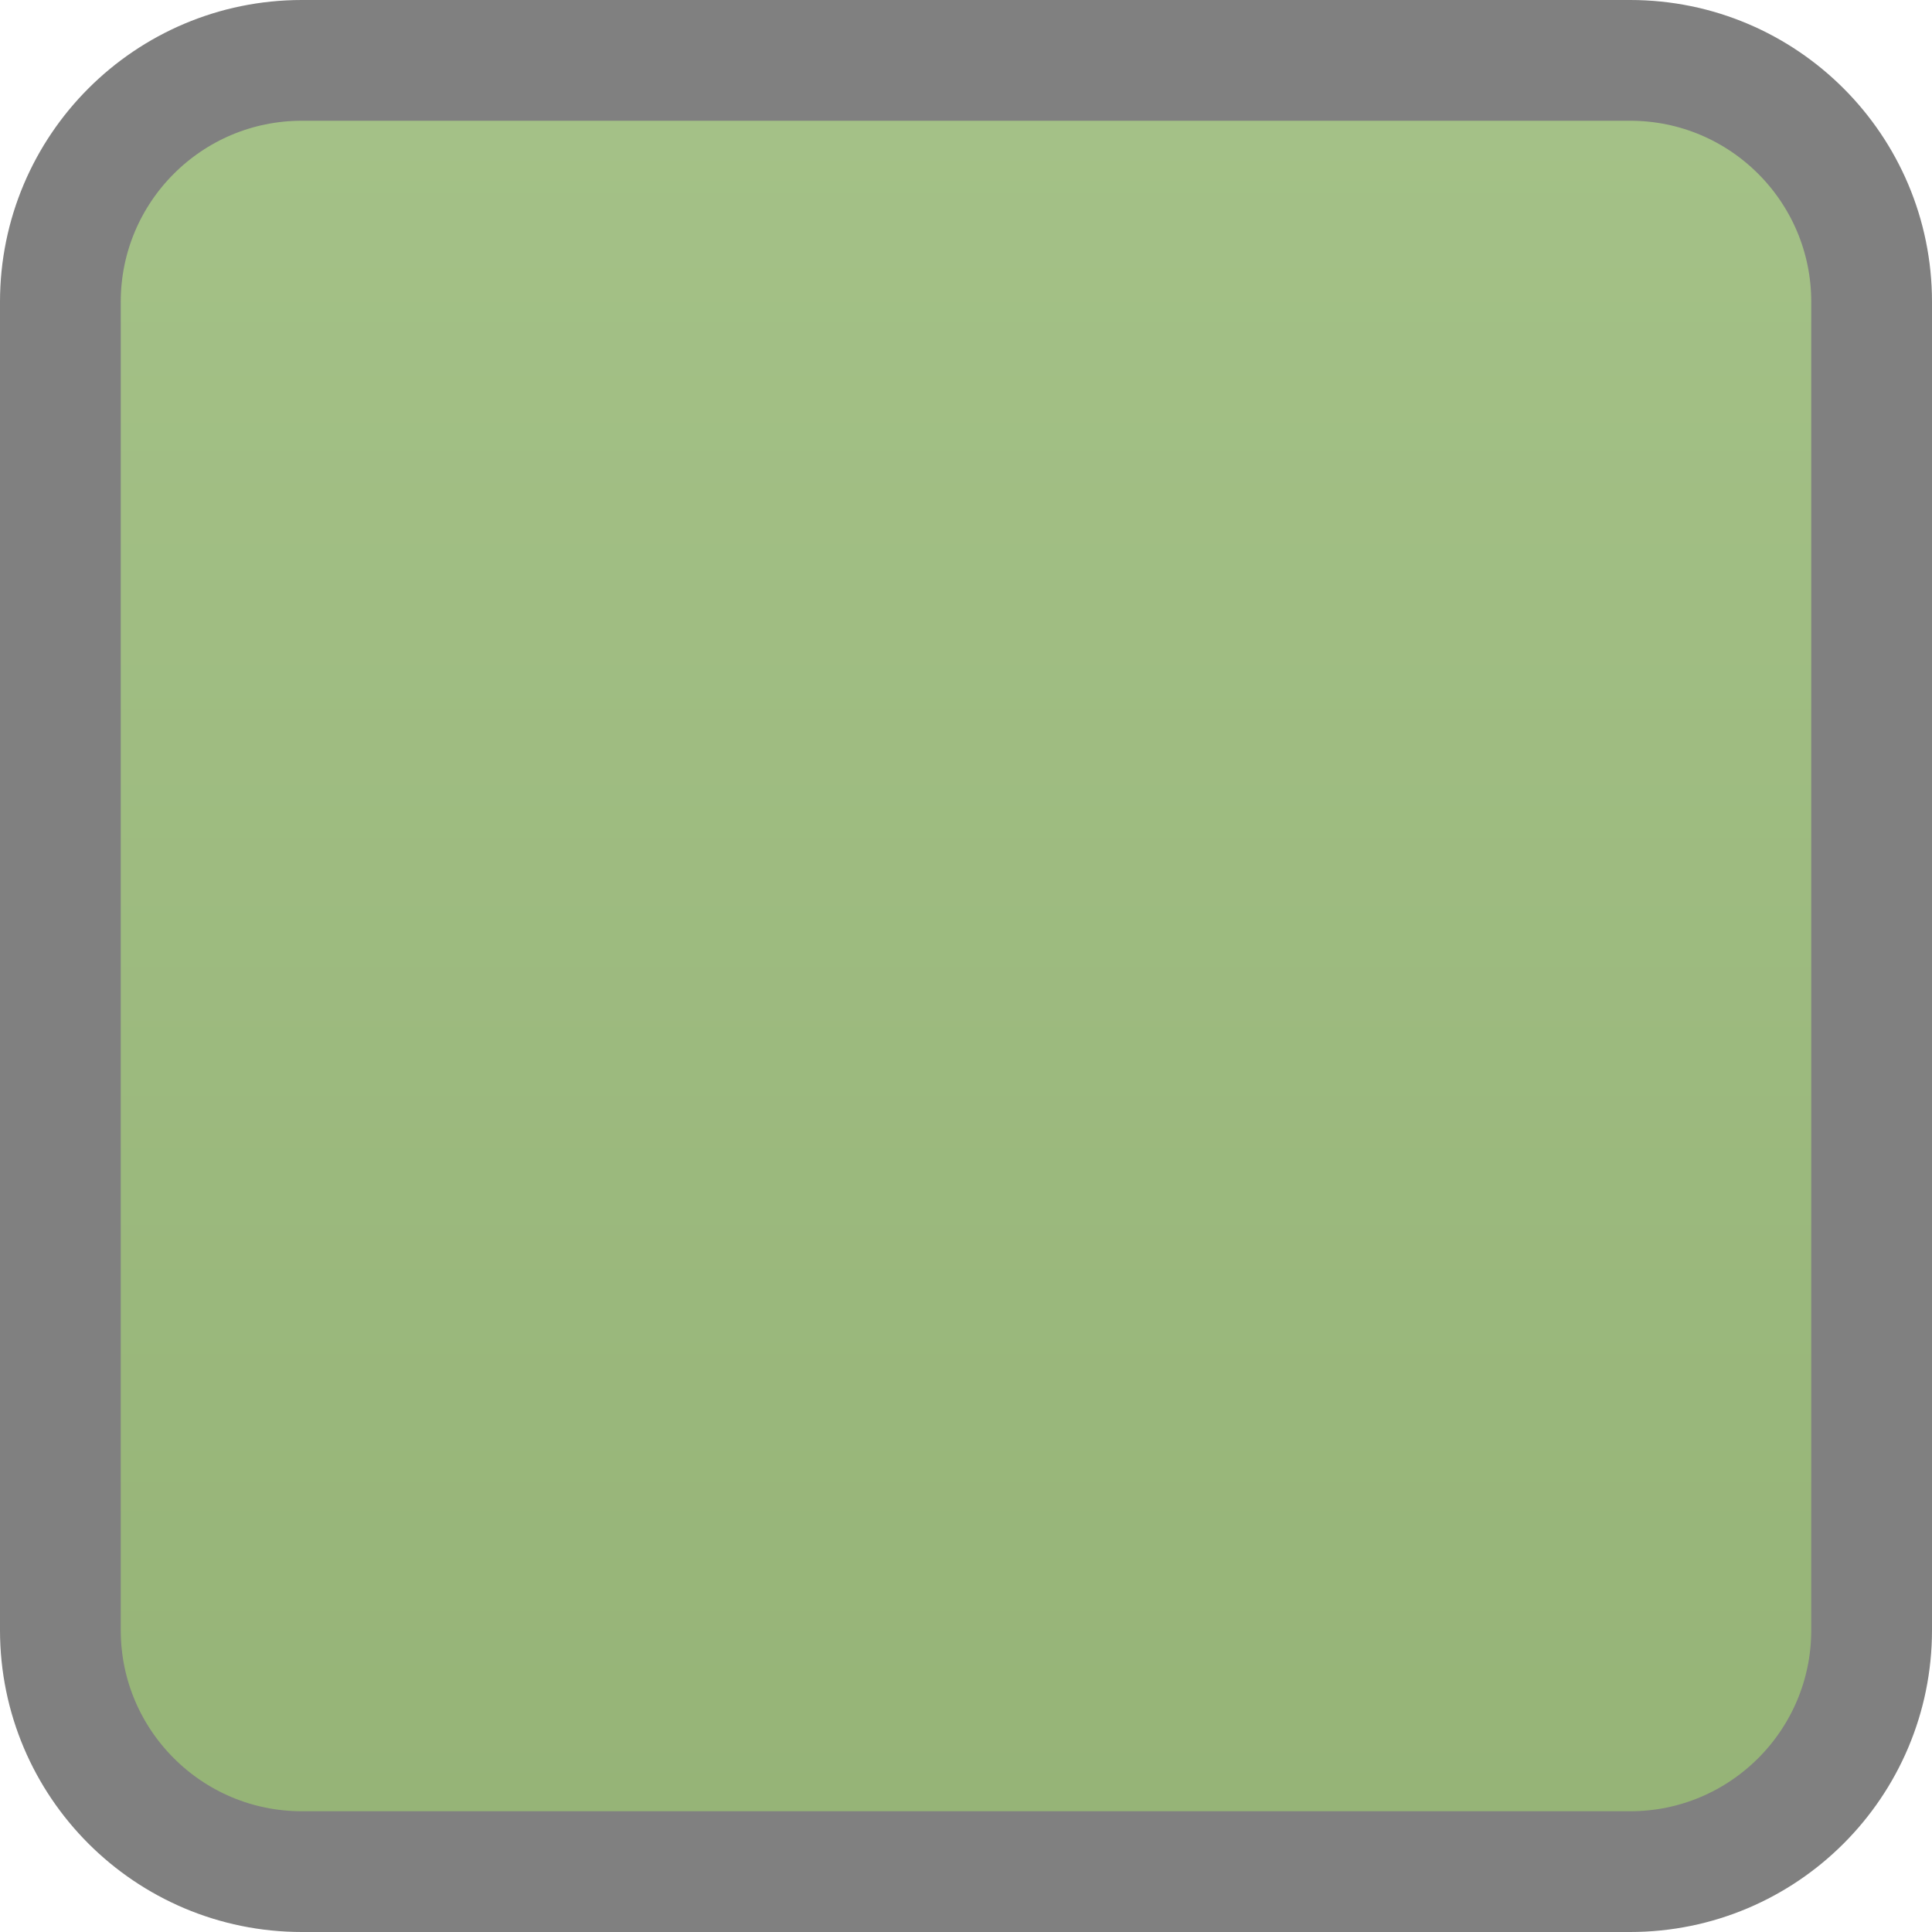
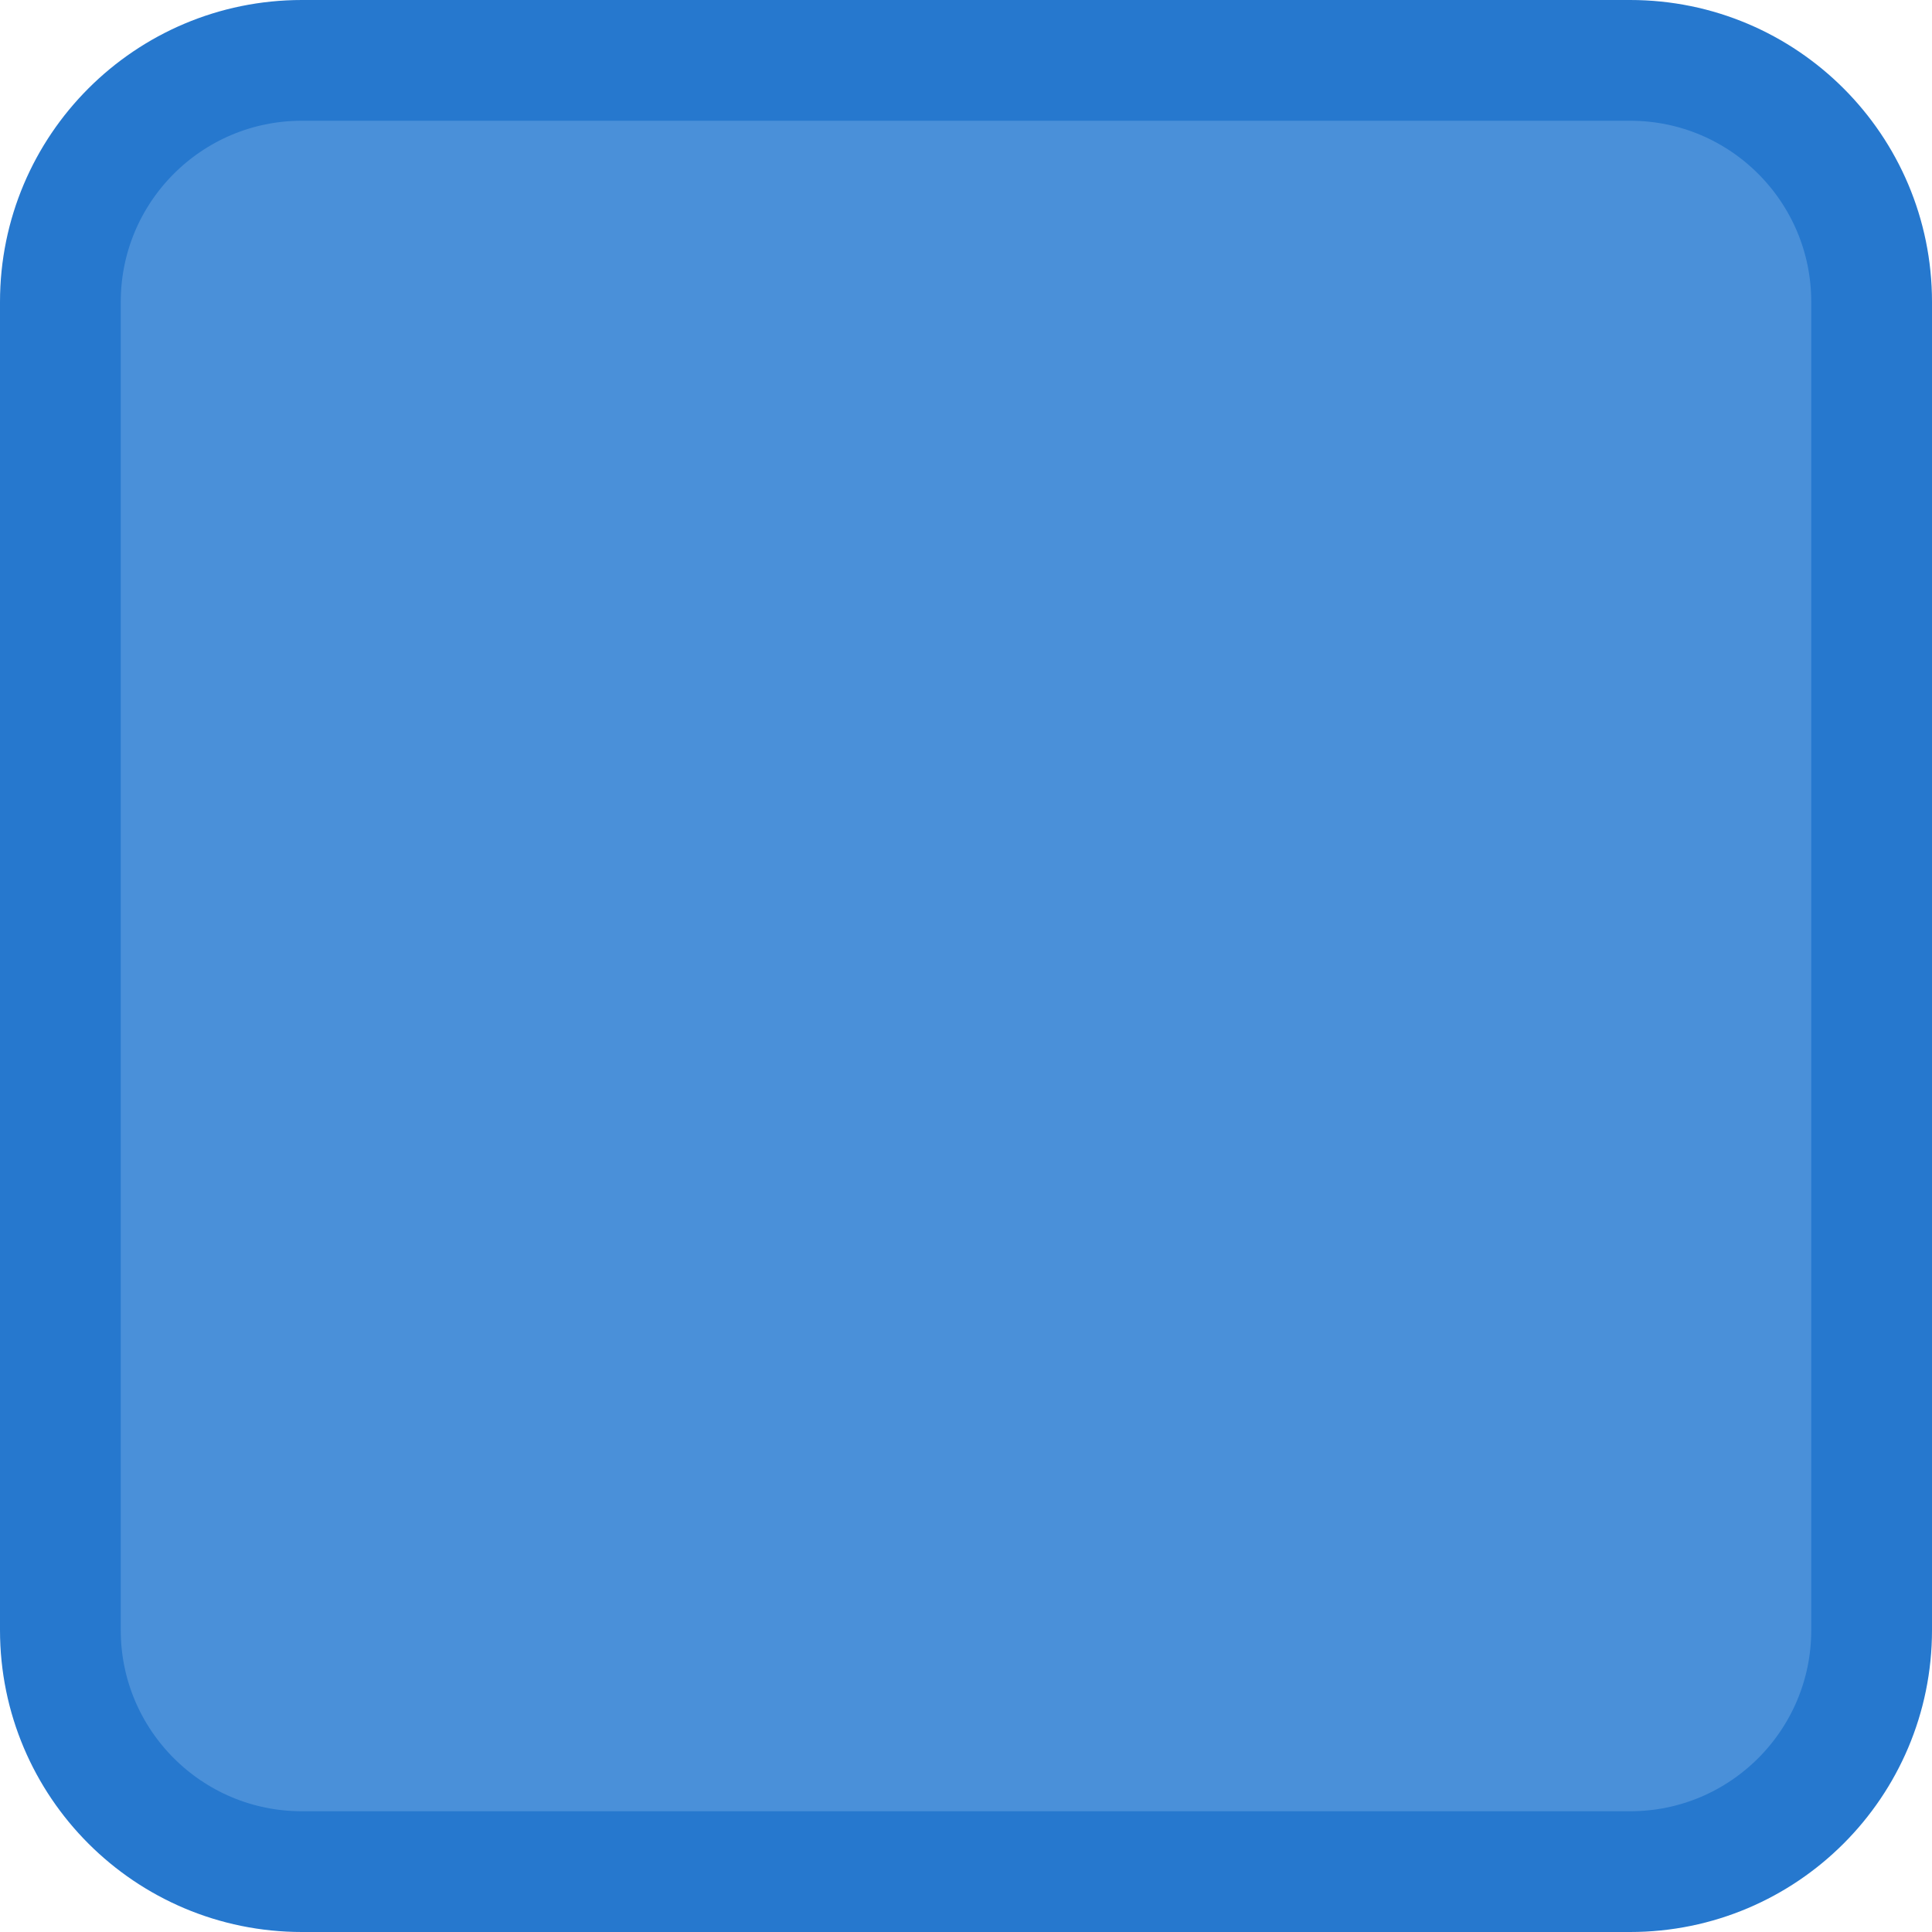
- <svg xmlns="http://www.w3.org/2000/svg" xmlns:xlink="http://www.w3.org/1999/xlink" width="16" height="16" id="svg2" version="1.1">
+ <svg xmlns="http://www.w3.org/2000/svg" width="16" height="16" id="svg2" version="1.1">
  <defs id="defs4">
    <linearGradient id="linearGradient3786">
      <stop style="stop-color:#a7a7a7;stop-opacity:1;" offset="0" id="stop3788" />
      <stop style="stop-color:#ffffff;stop-opacity:0;" offset="1" id="stop3790" />
    </linearGradient>
    <linearGradient id="linearGradient3757">
      <stop style="stop-color:#a5c288;stop-opacity:1;" offset="0" id="stop3759" />
      <stop style="stop-color:#95b376;stop-opacity:1;" offset="1" id="stop3761" />
    </linearGradient>
-     <linearGradient xlink:href="#linearGradient3757" id="linearGradient3763" x1="8" y1="1036.362" x2="8" y2="1052.362" gradientUnits="userSpaceOnUse" gradientTransform="translate(-1.4619048e-7,6.6644822e-5)" />
  </defs>
  <g id="layer1" transform="translate(0,-1036.362)">
-     <rect style="fill:url(#linearGradient3763);fill-opacity:1;stroke:#808080;stroke-width:1;stroke-opacity:1" id="rect3755" width="15" height="15" x="0.5" y="1036.862" rx="2" ry="2" />
+     <rect style="fill:#4a90d9;fill-opacity:1;stroke:#2678ce;stroke-width:1;stroke-opacity:1" id="rect3755" width="15" height="15" x="0.5" y="1036.862" rx="2" ry="2" />
  </g>
</svg>
